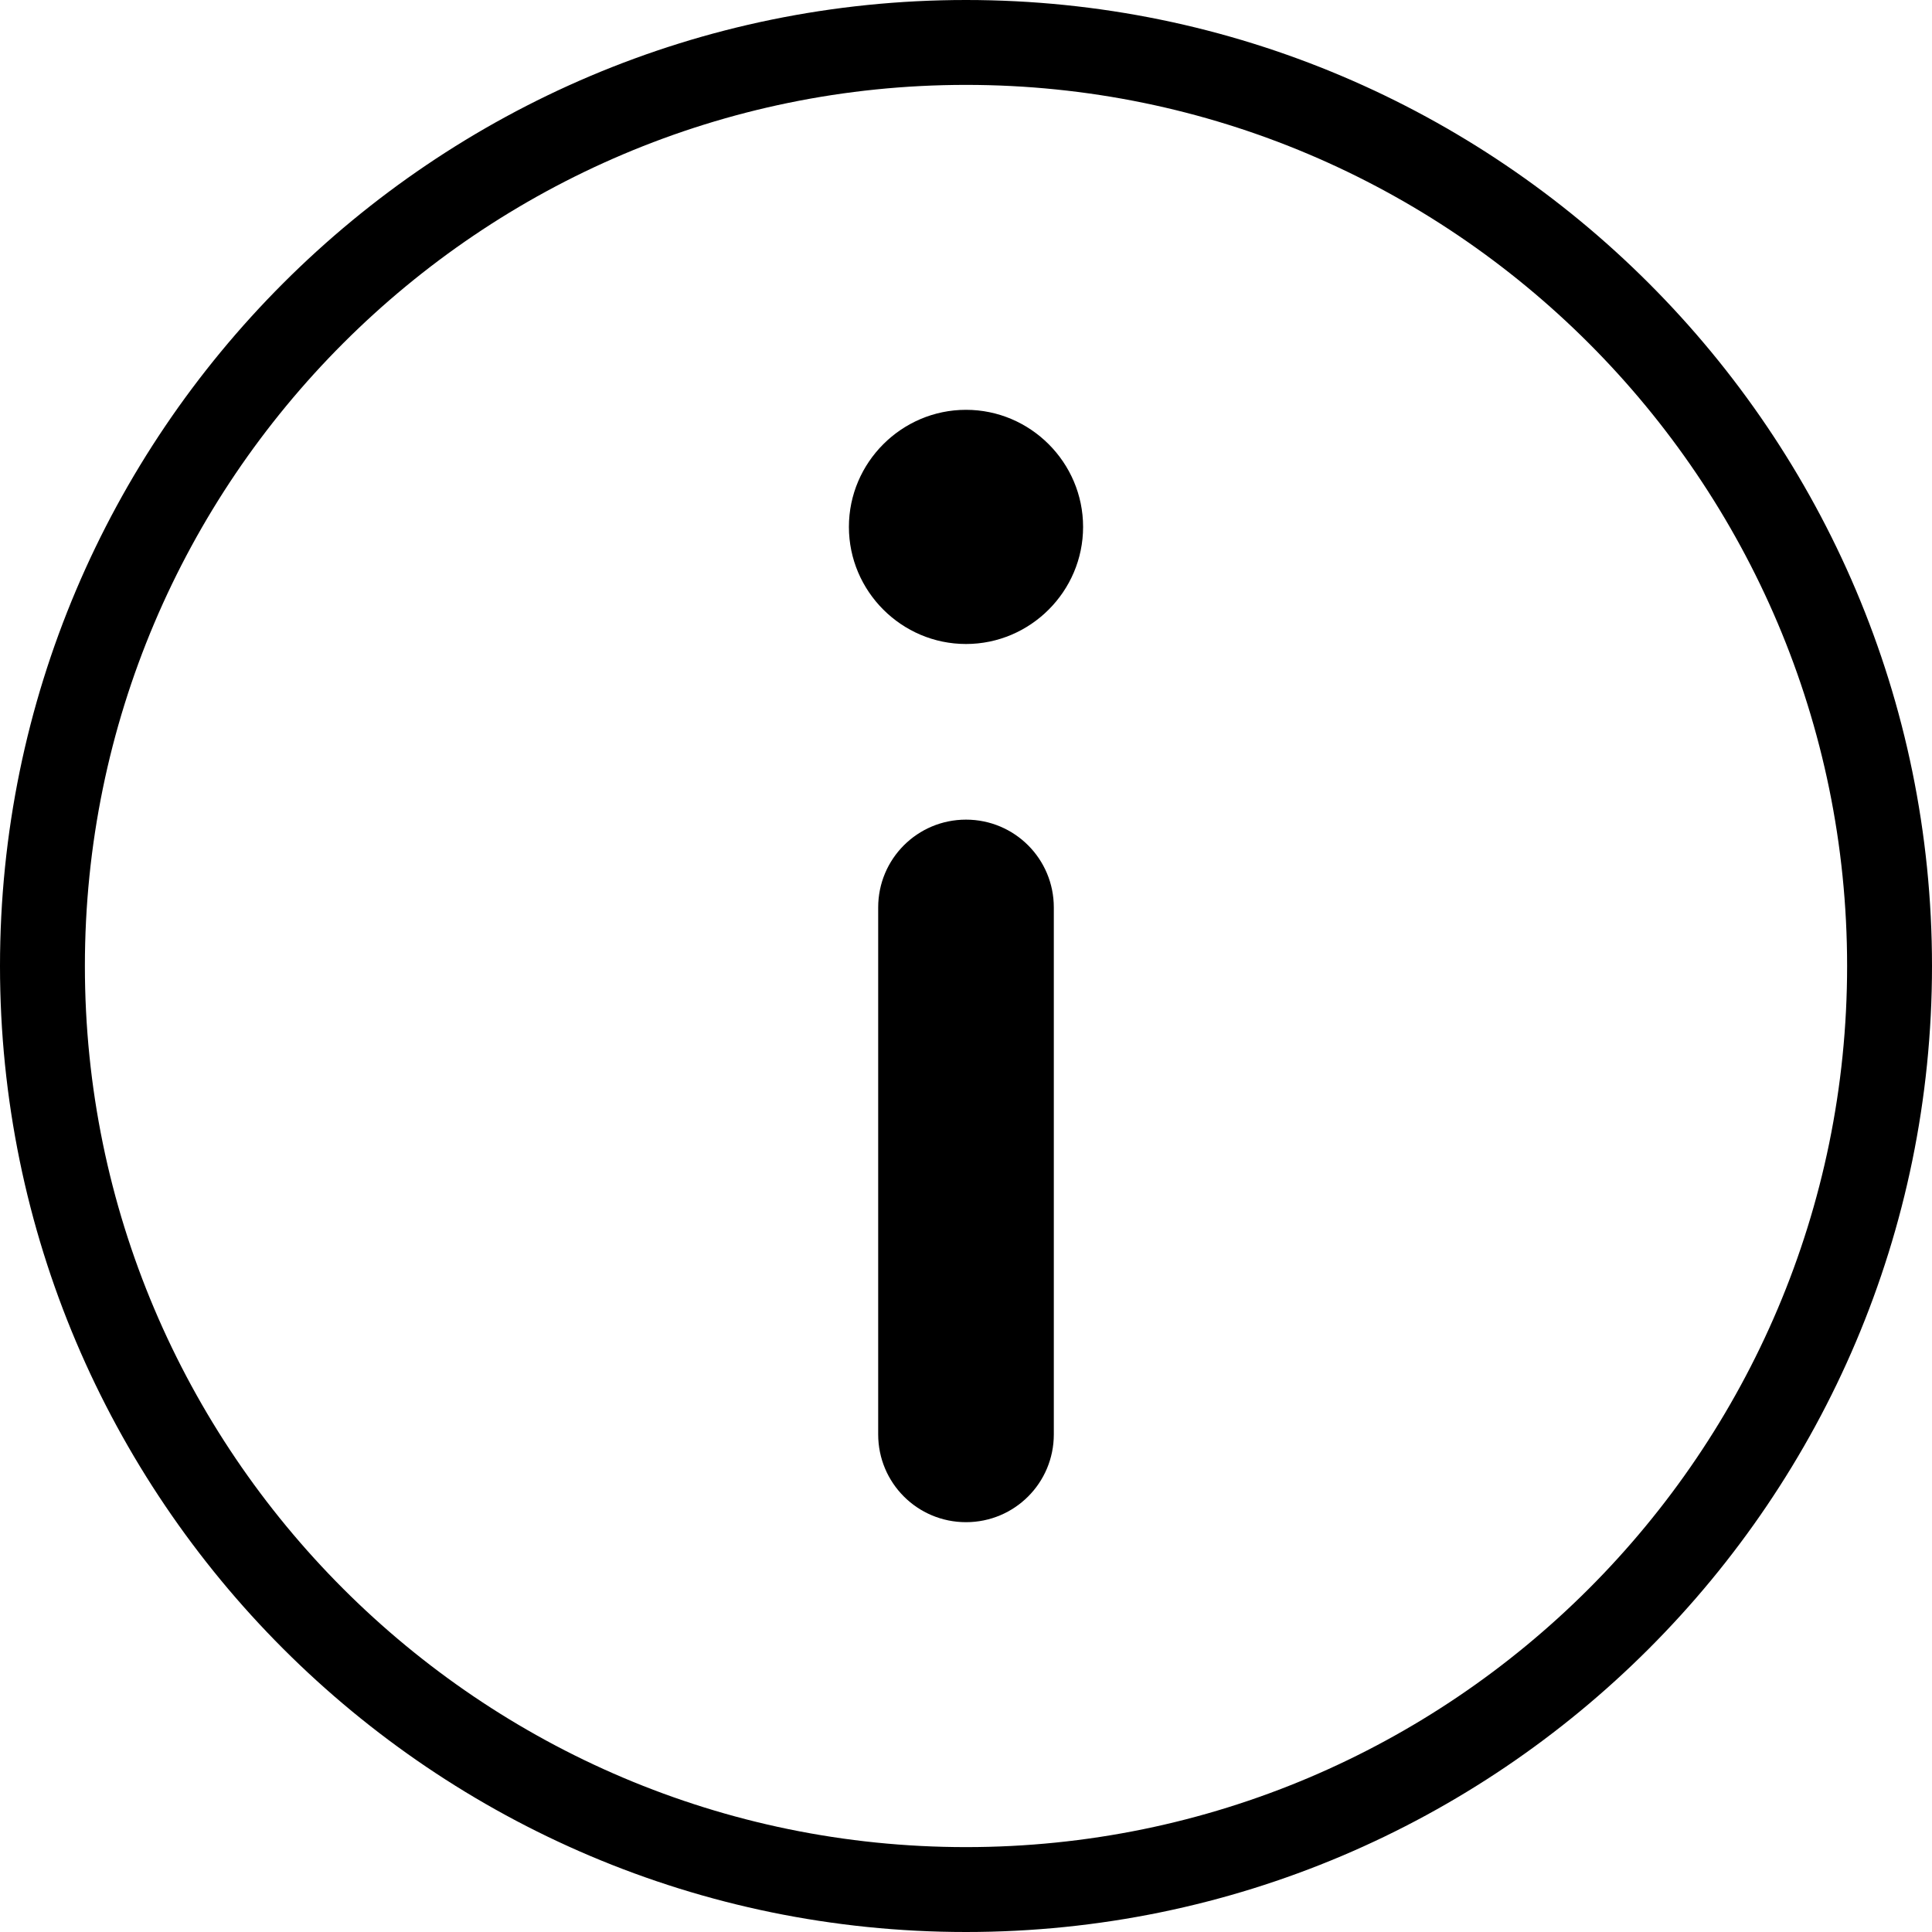
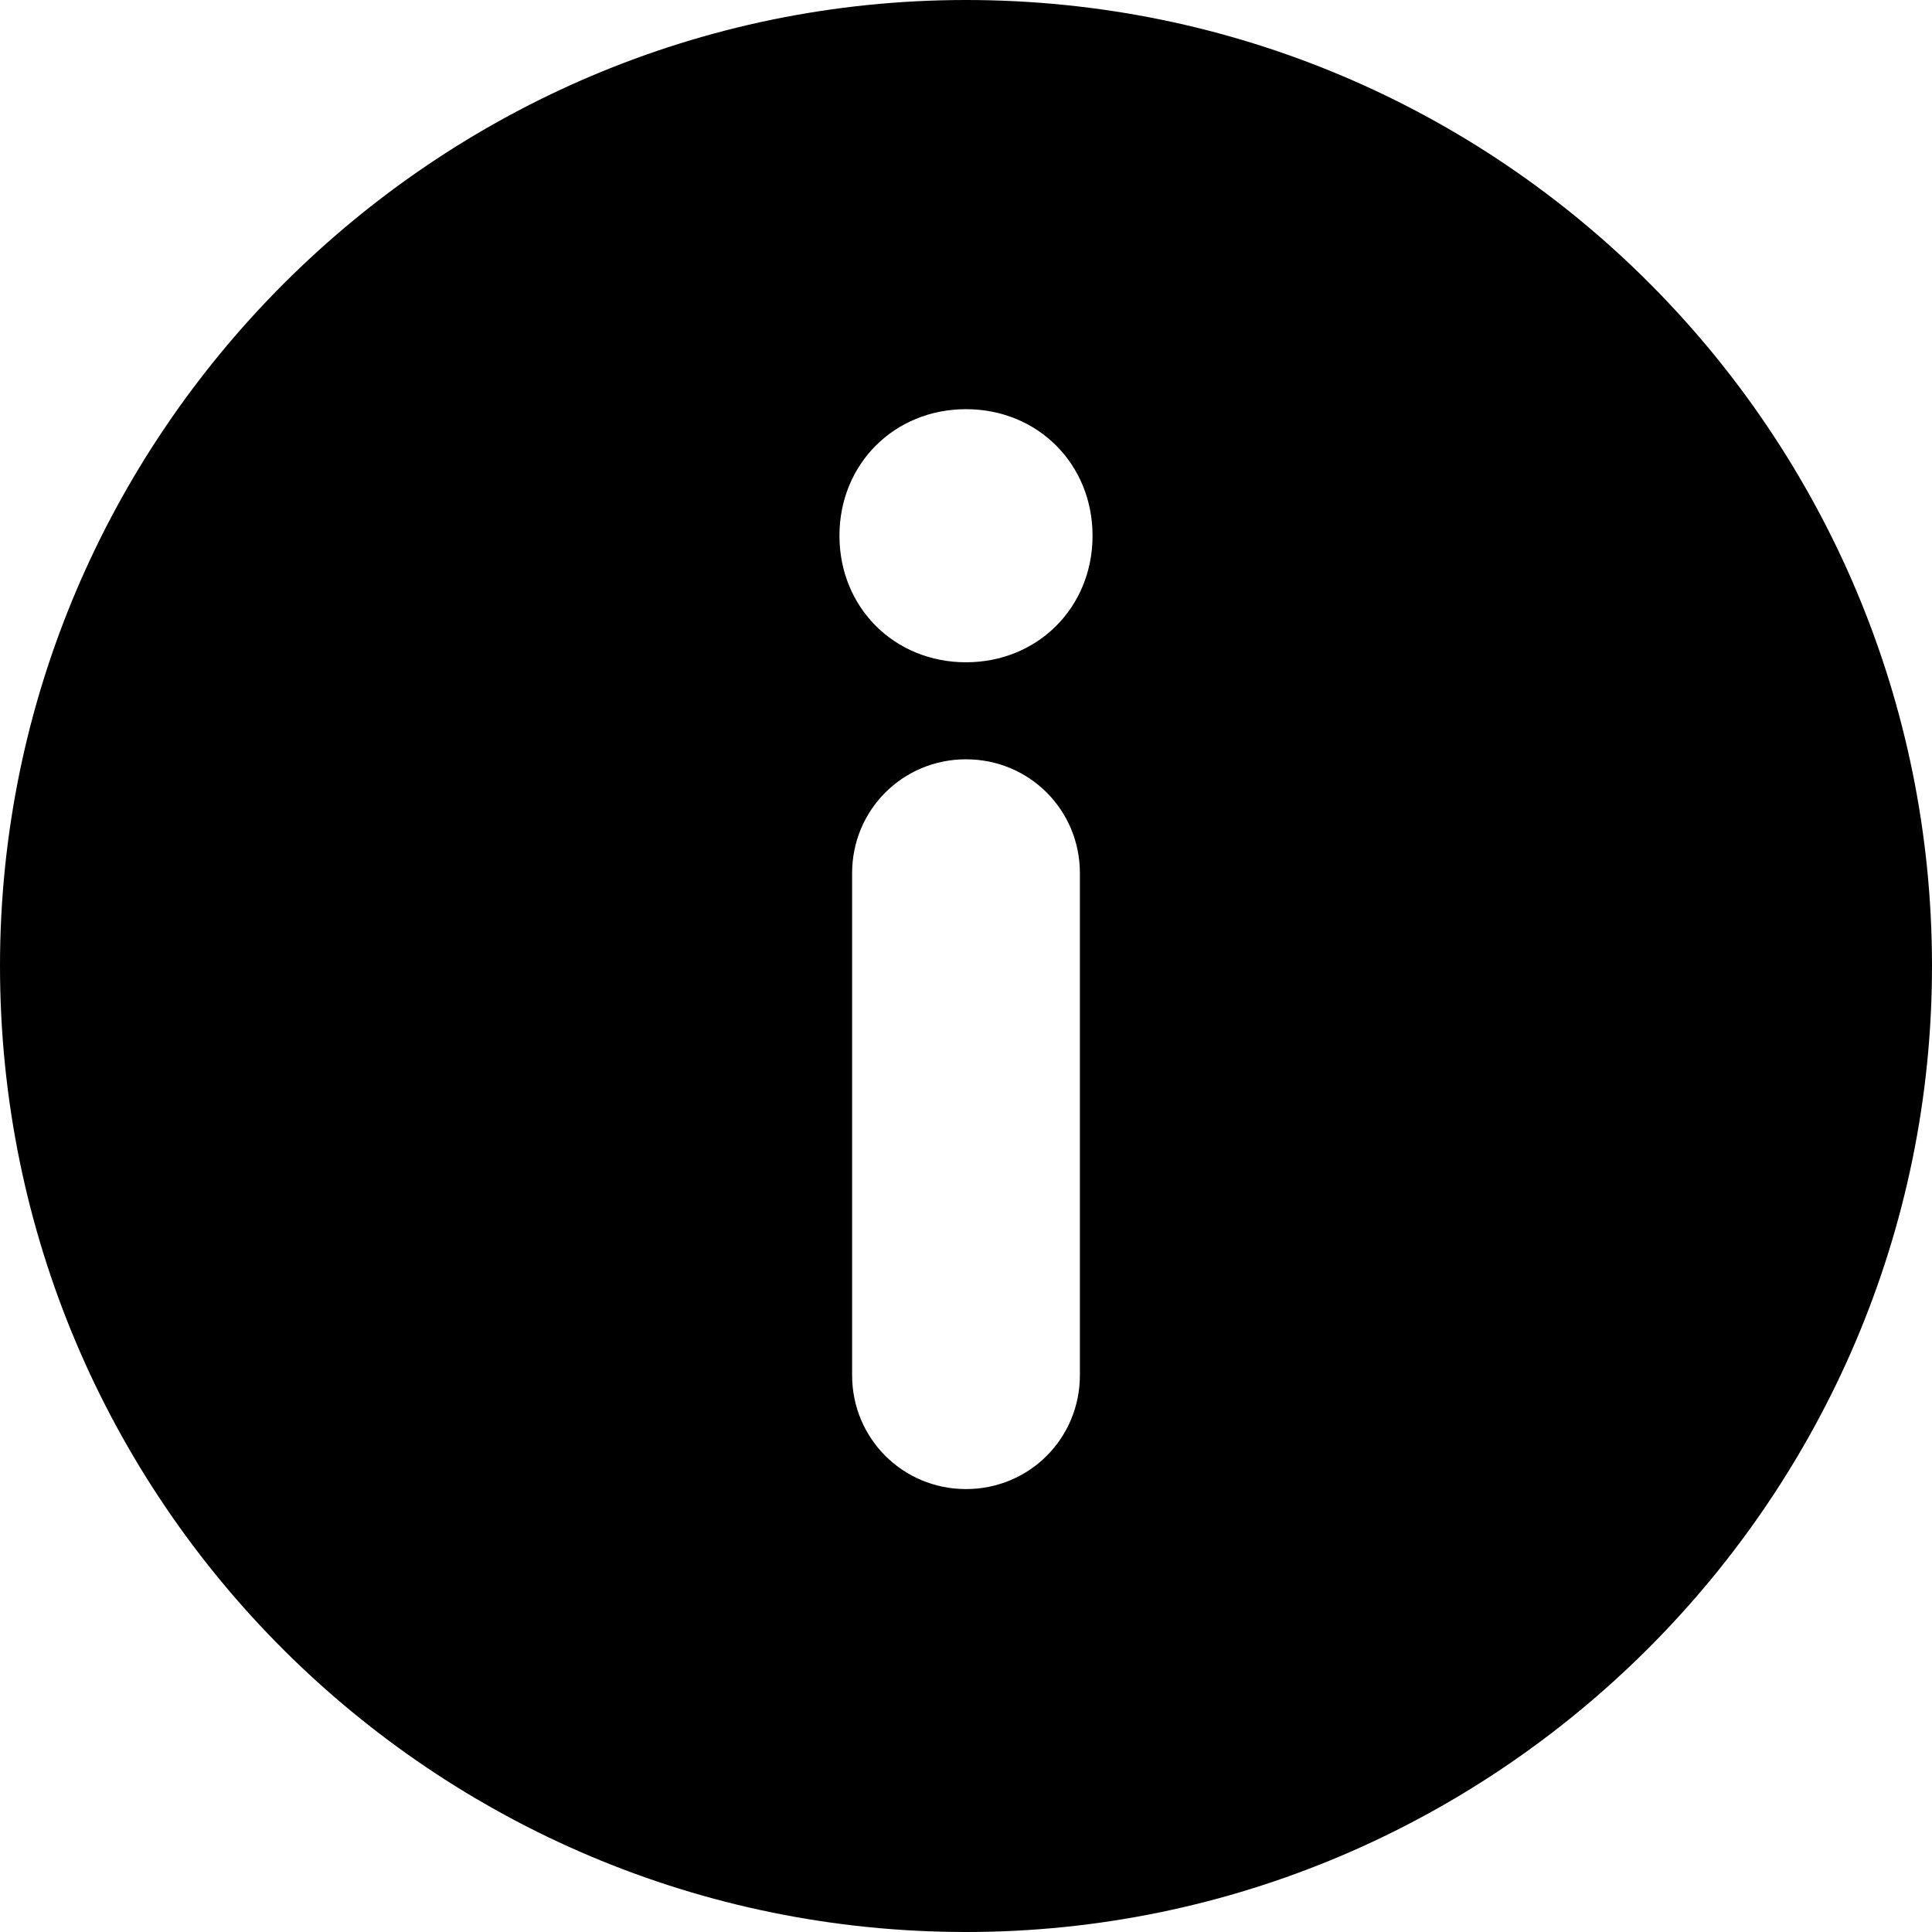
- <svg xmlns="http://www.w3.org/2000/svg" version="1.1" id="Capa_1" x="0px" y="0px" viewBox="0 0 330 330" style="enable-background:new 0 0 330 330;" xml:space="preserve">
+ <svg xmlns="http://www.w3.org/2000/svg" version="1.1" id="Capa_1" x="0px" y="0px" viewBox="0 0 45.8 45.8" style="enable-background:new 0 0 45.8 45.8;" xml:space="preserve">
  <g>
-     <path d="M165,0C74,0,0,74,0,165s74,165,165,165s165-74,165-165S256,0,165,0z M165,315.5C82,315.5,14.5,248,14.5,165   S82,14.5,165,14.5S315.5,82,315.5,165S248,315.5,165,315.5z" />
-     <path d="M165,70c-11,0-20,9-20,20c0,11,9,20,20,20s20-9,20-20C185,79,176,70,165,70z" />
-     <path d="M165,140c-8.3,0-15,6.7-15,15v90c0,8.3,6.7,15,15,15s15-6.7,15-15v-90C180,146.7,173.3,140,165,140z" />
+     <path d="M22.9,0C10.3,0,0,10.3,0,22.9c0,12.7,10.3,22.9,22.9,22.9s22.9-10.3,22.9-22.9C45.8,10.3,35.6,0,22.9,0z M25.6,32.6   c0,1.5-1.2,2.7-2.7,2.7c-1.5,0-2.7-1.2-2.7-2.7V20.7c0-1.5,1.2-2.7,2.7-2.7c1.5,0,2.7,1.2,2.7,2.7V32.6z M22.9,15.7   c-1.7,0-3-1.3-3-3c0-1.7,1.3-3,3-3c1.7,0,3,1.3,3,3C25.9,14.4,24.6,15.7,22.9,15.7z" />
  </g>
</svg>
